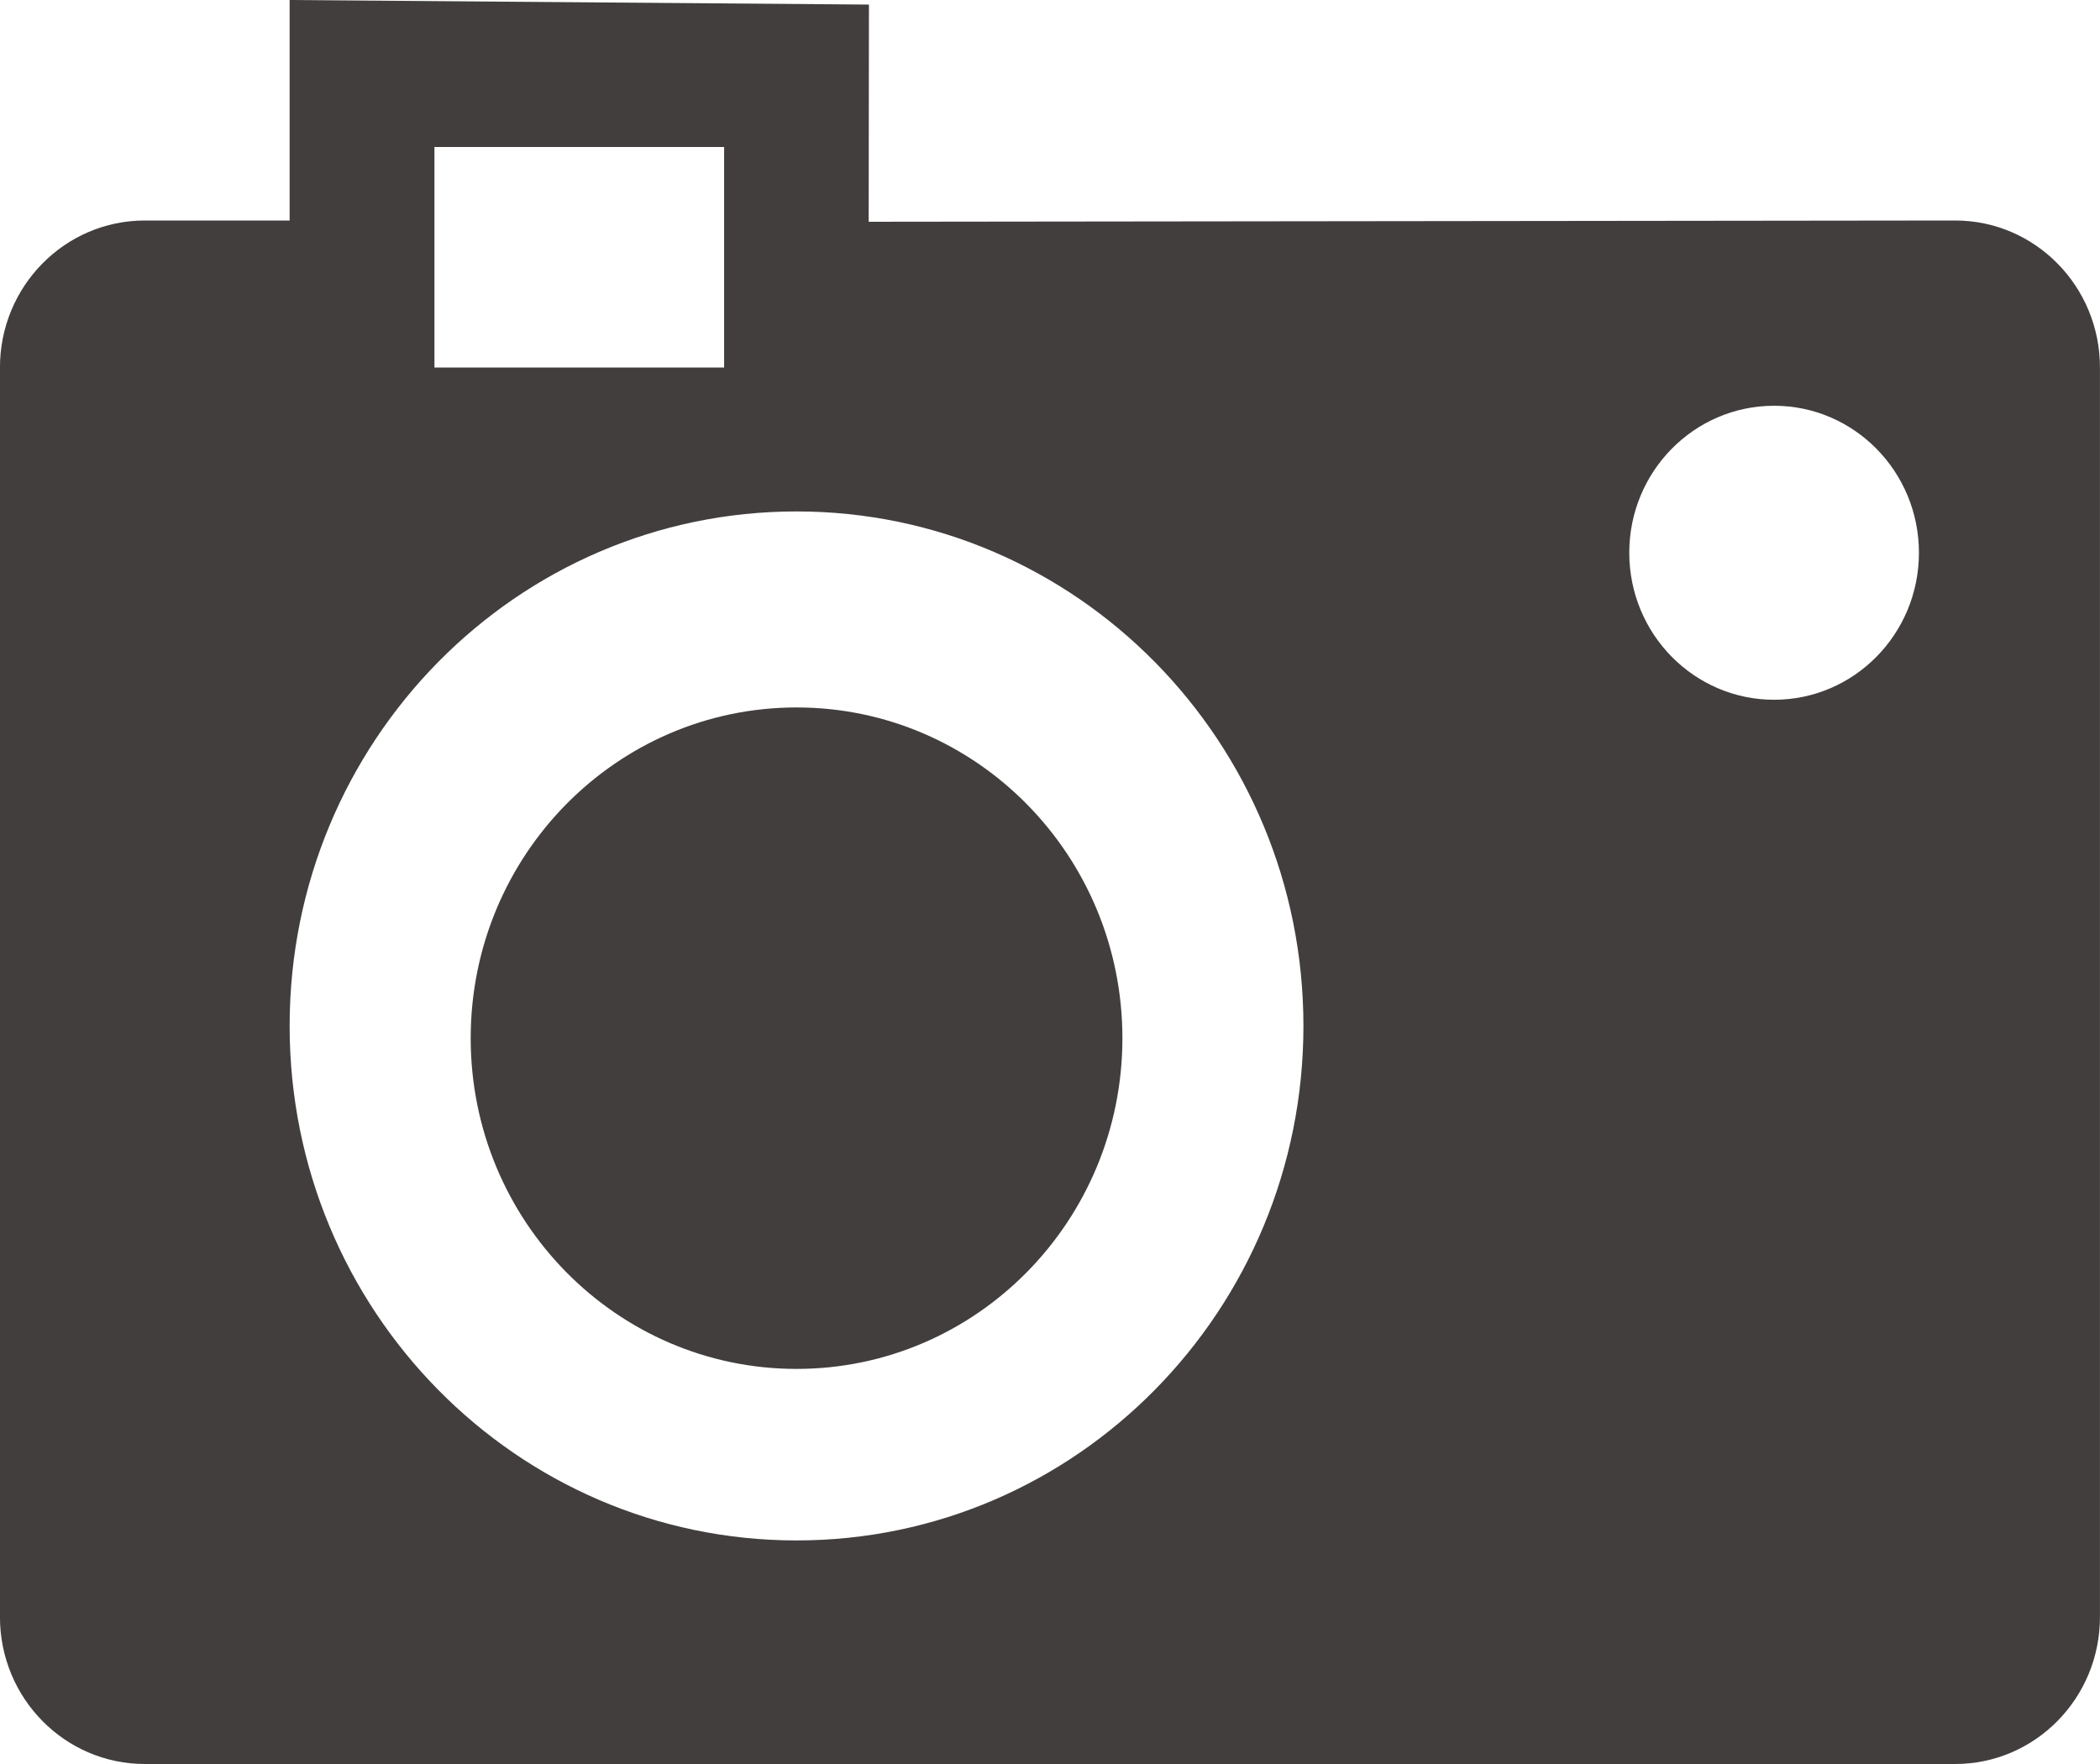
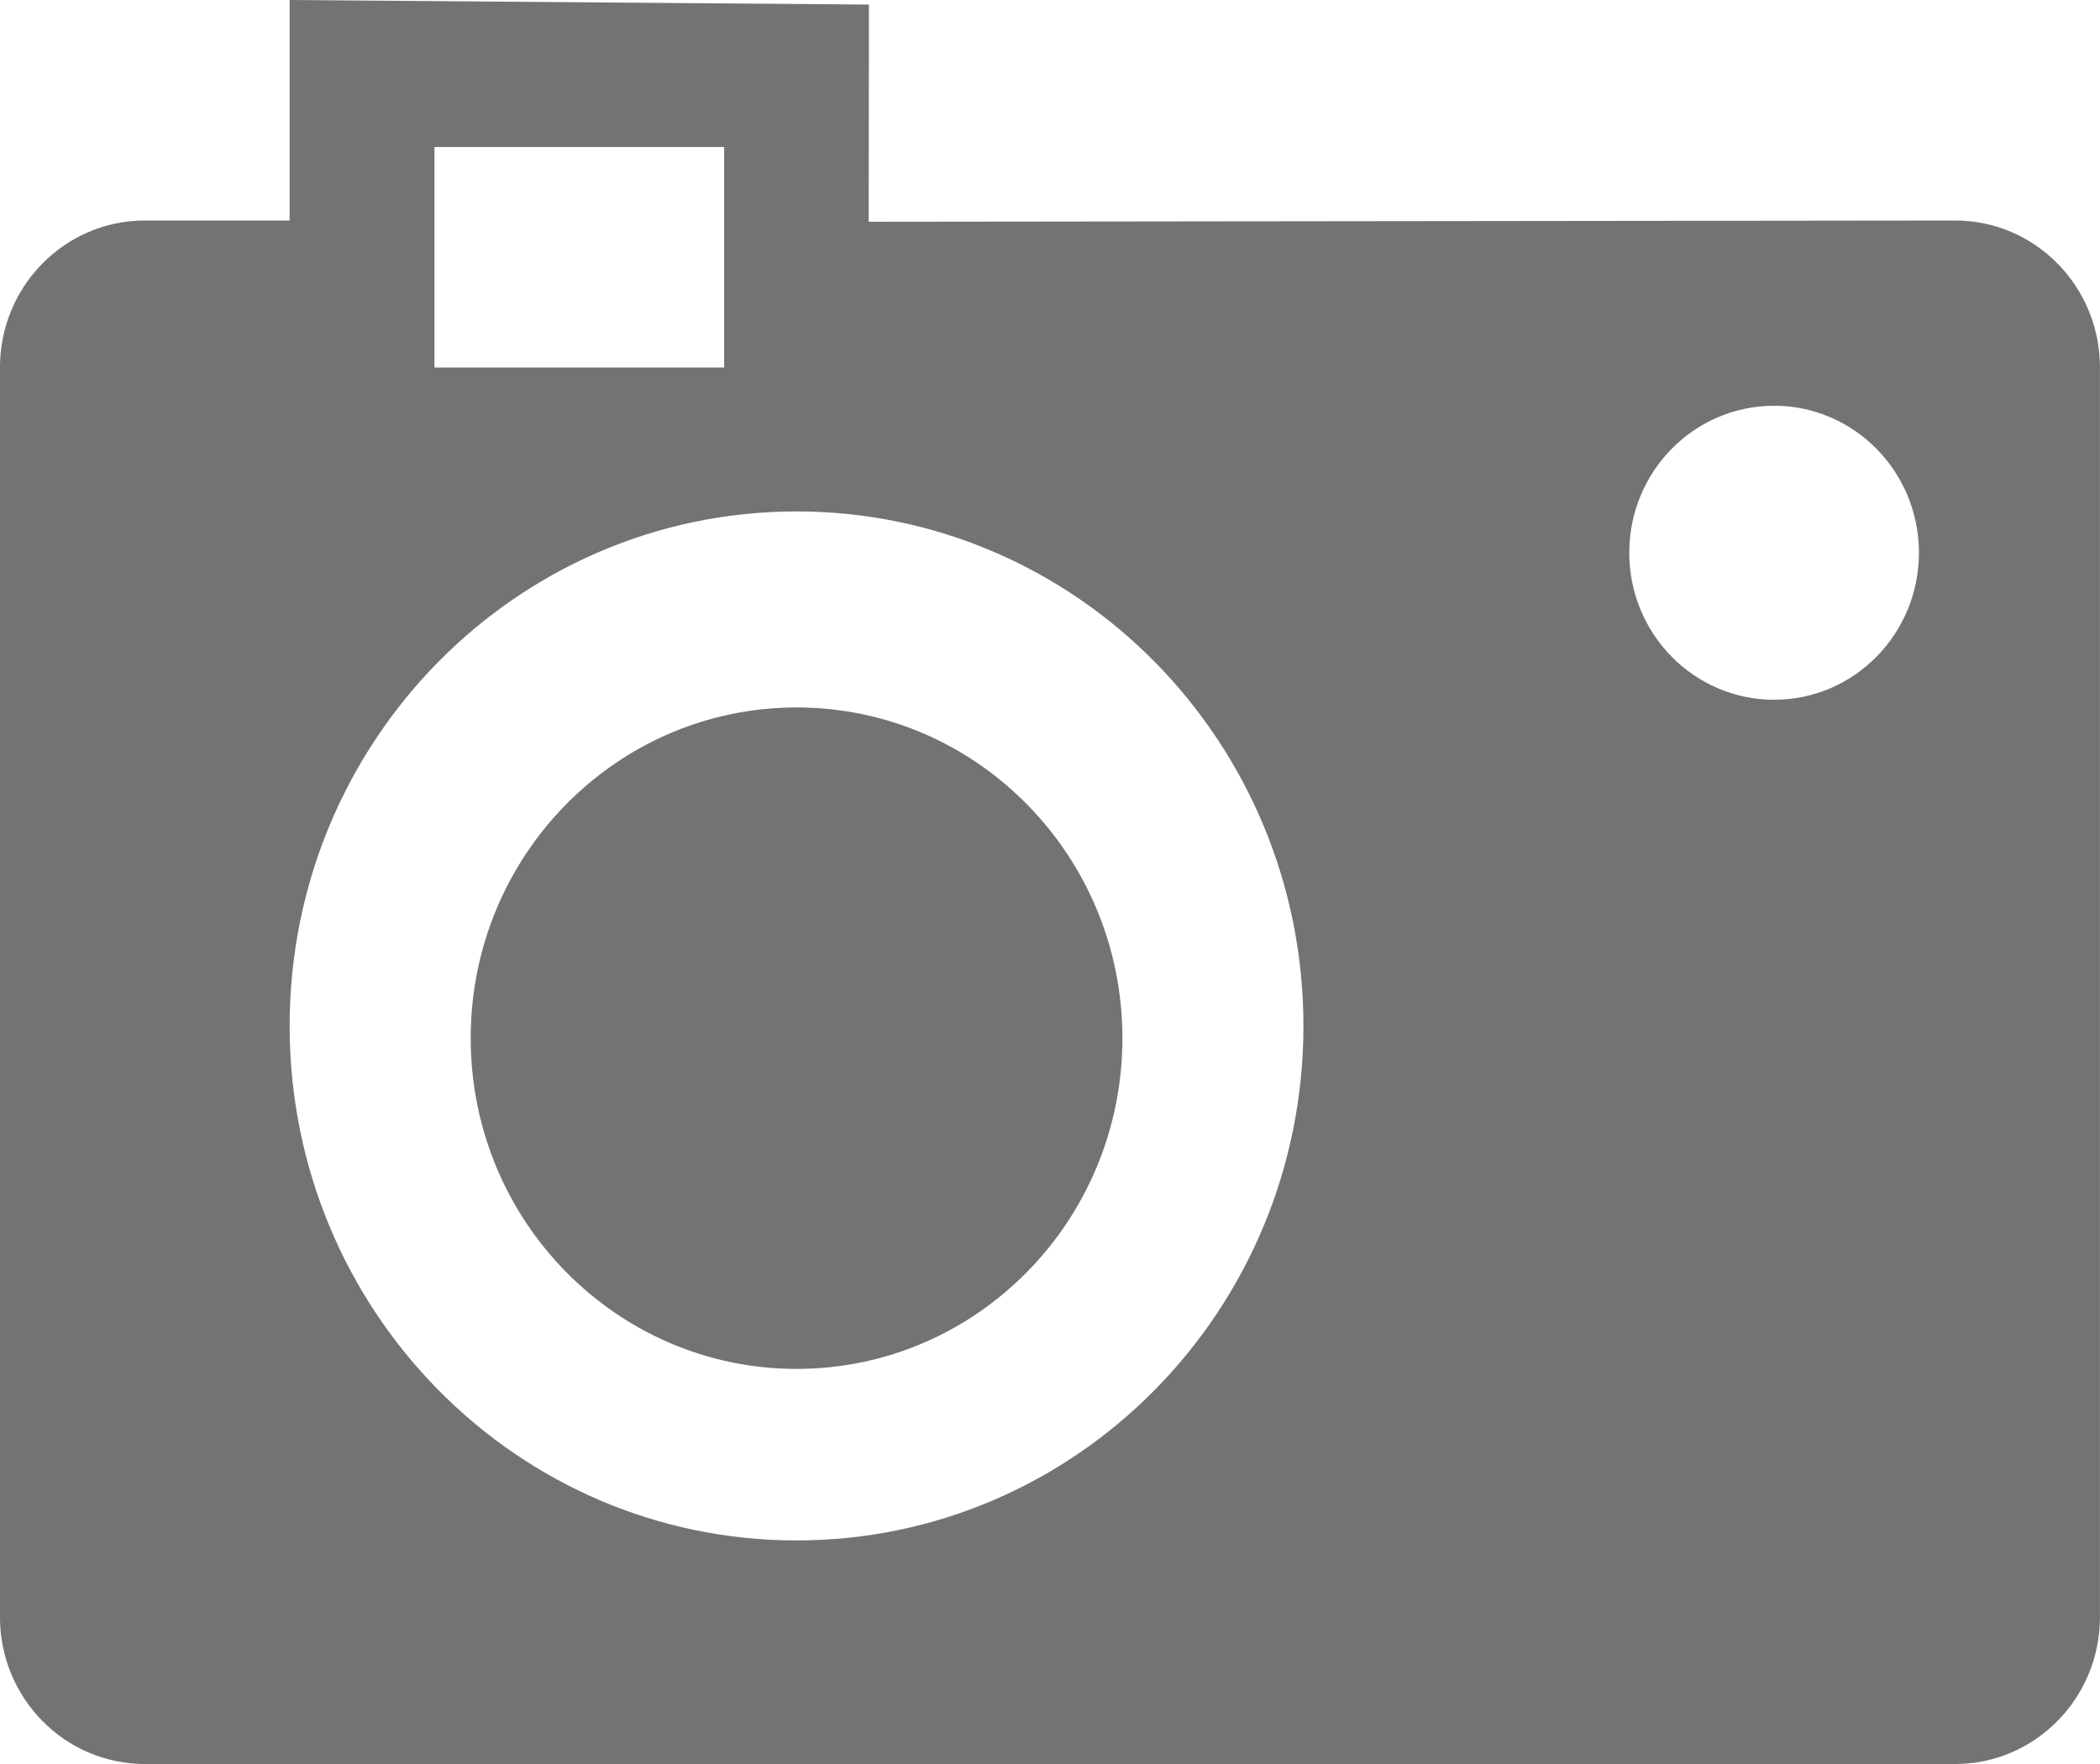
<svg xmlns="http://www.w3.org/2000/svg" preserveAspectRatio="xMidYMid" width="50" height="42" viewBox="0 0 50 42">
  <defs>
    <style>
      .cls-1 {
-         fill: #423e3e;
+         fill: #737373;
        fill-rule: evenodd;
      }
    </style>
  </defs>
  <path d="M46.551,42.000 L3.448,42.000 C1.543,42.000 -0.001,40.433 -0.001,38.500 L-0.001,8.750 C-0.001,6.817 1.543,5.250 3.448,5.250 L6.896,5.250 L6.896,-0.000 L20.689,0.109 L20.683,5.280 L46.551,5.250 C48.455,5.250 49.999,6.817 49.999,8.750 L49.999,38.500 C49.999,40.433 48.455,42.000 46.551,42.000 ZM17.241,3.500 L10.344,3.500 L10.344,8.750 L17.241,8.750 L17.241,3.500 ZM18.965,12.177 C12.299,12.177 6.896,17.661 6.896,24.427 C6.896,31.192 12.299,36.677 18.965,36.677 C25.630,36.677 31.034,31.192 31.034,24.427 C31.034,17.661 25.630,12.177 18.965,12.177 ZM42.241,9.661 C40.336,9.661 38.792,11.228 38.792,13.161 C38.792,15.094 40.336,16.661 42.241,16.661 C44.145,16.661 45.689,15.094 45.689,13.161 C45.689,11.228 44.145,9.661 42.241,9.661 ZM18.966,32.593 C14.681,32.593 11.207,29.068 11.207,24.719 C11.207,20.369 14.681,16.844 18.966,16.844 C23.250,16.844 26.724,20.369 26.724,24.719 C26.724,29.068 23.250,32.593 18.966,32.593 Z" class="cls-1" />
</svg>
